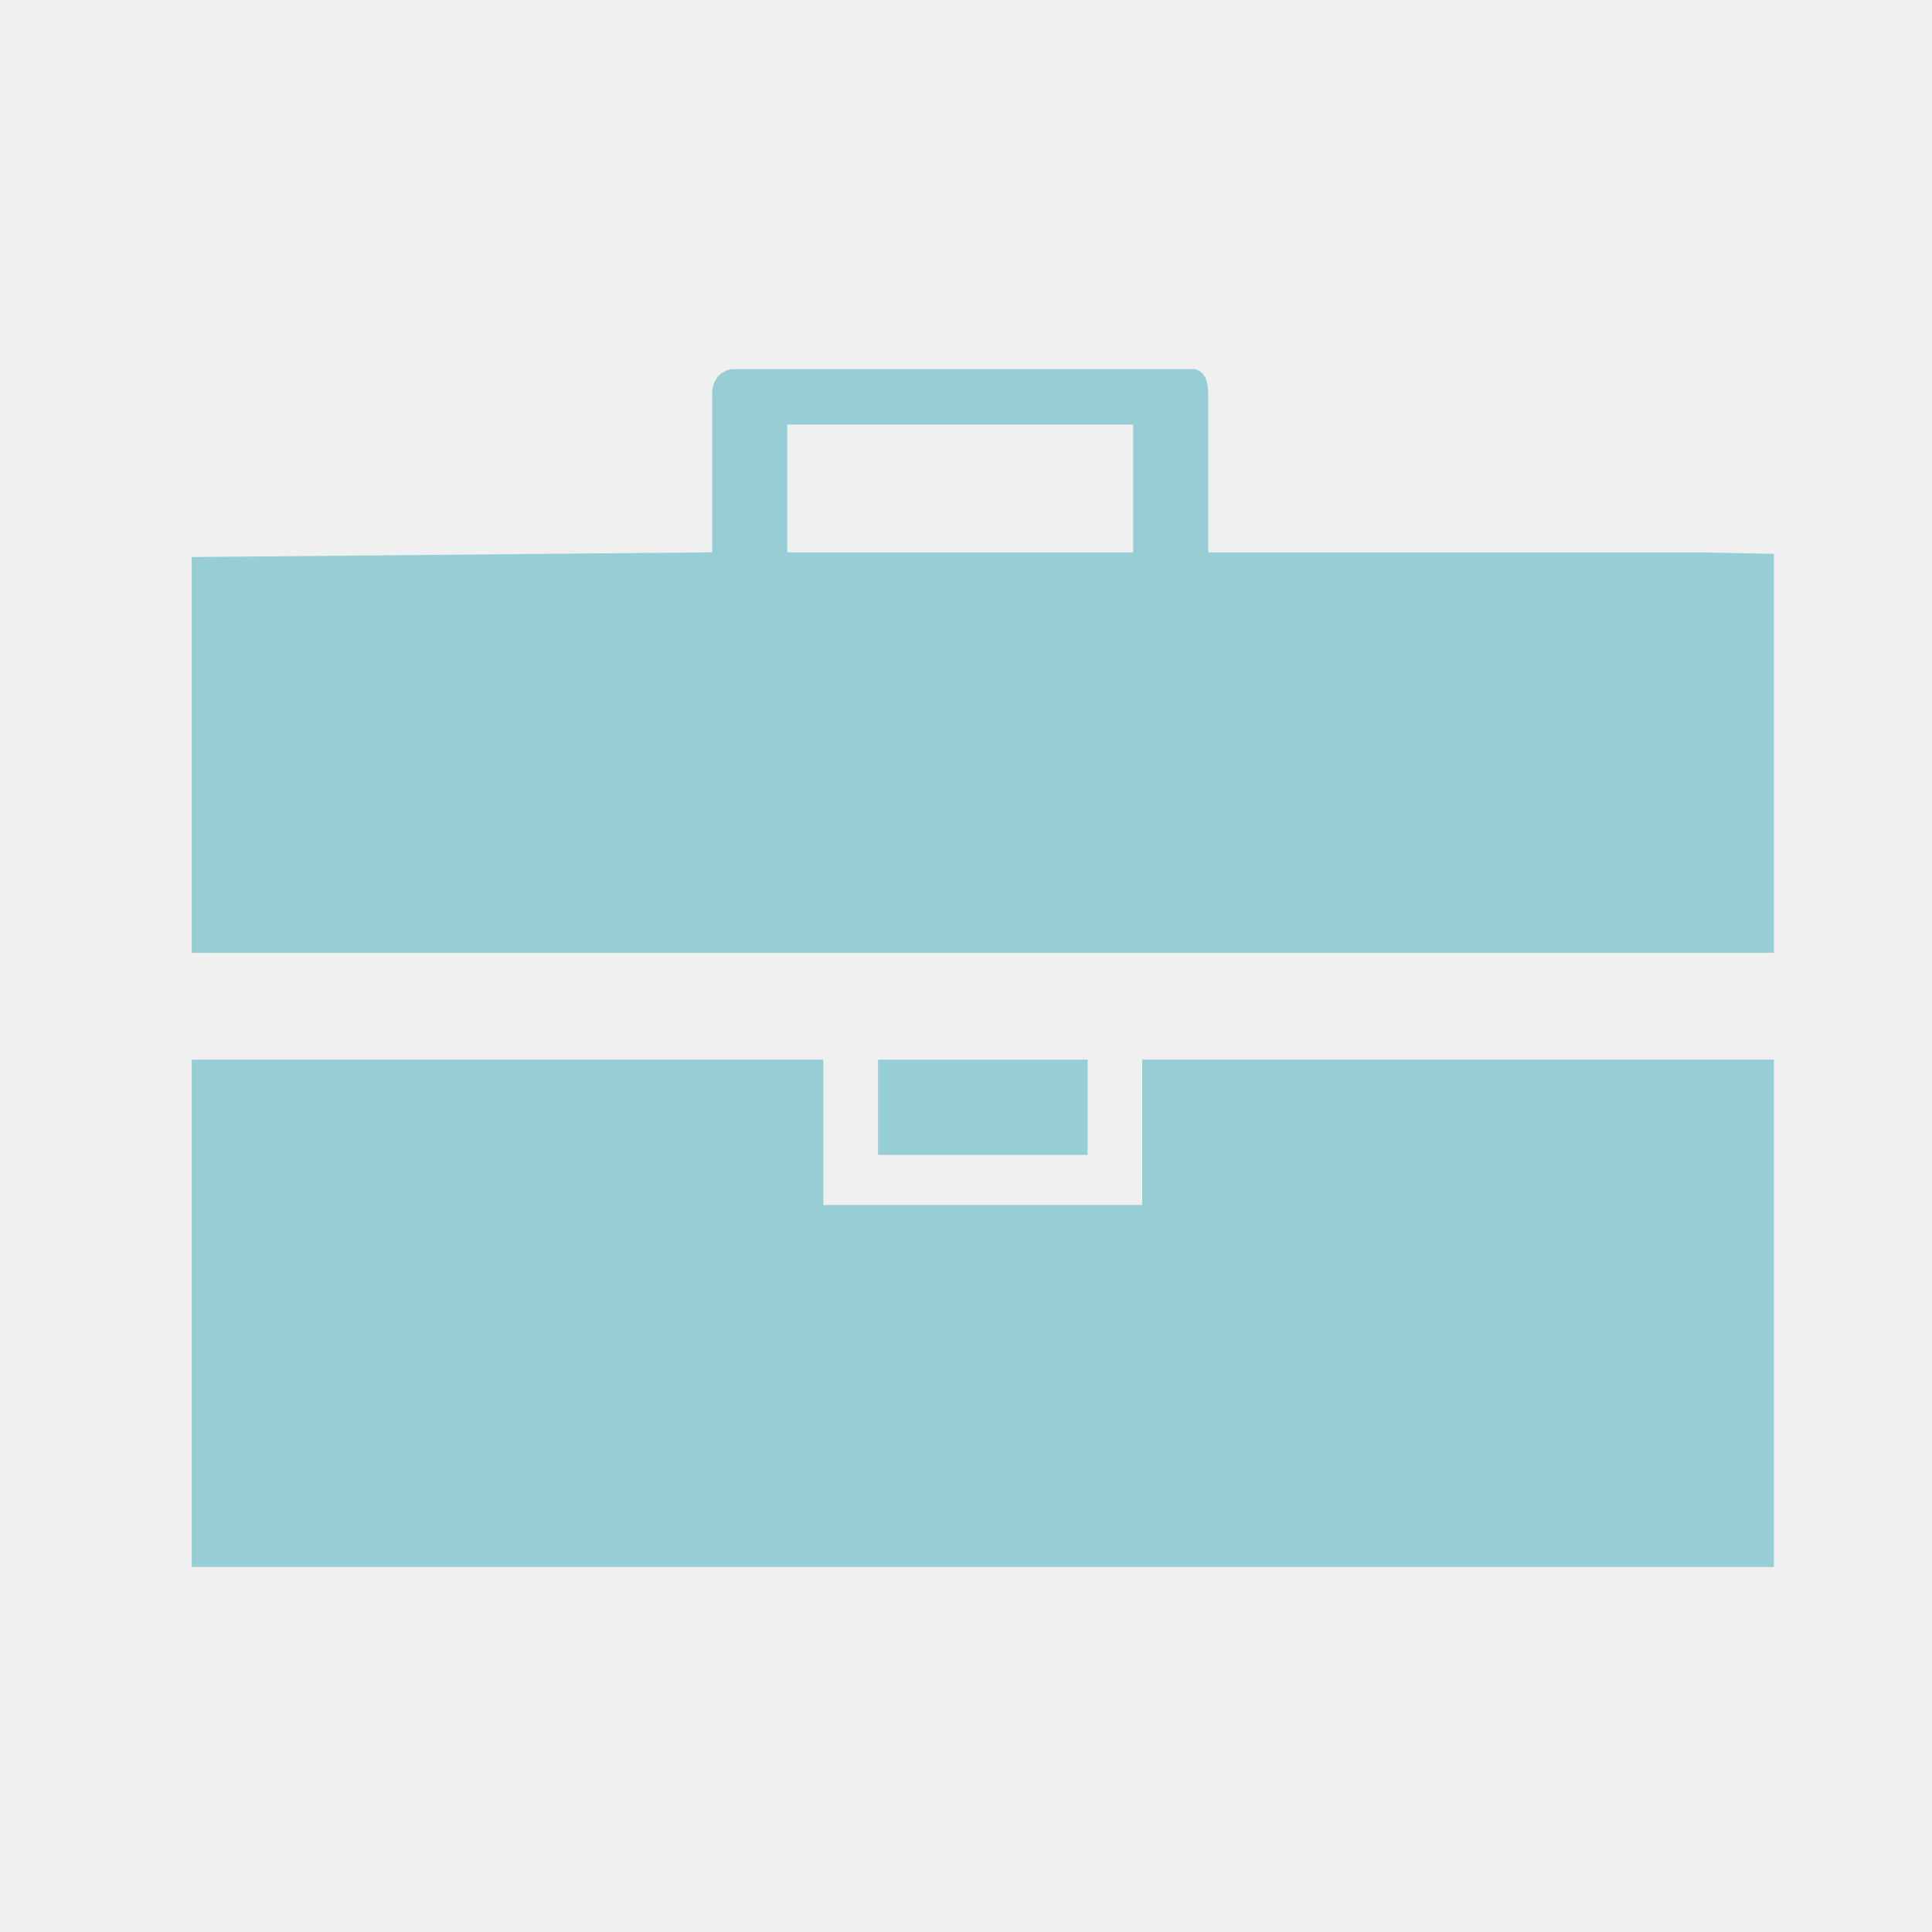
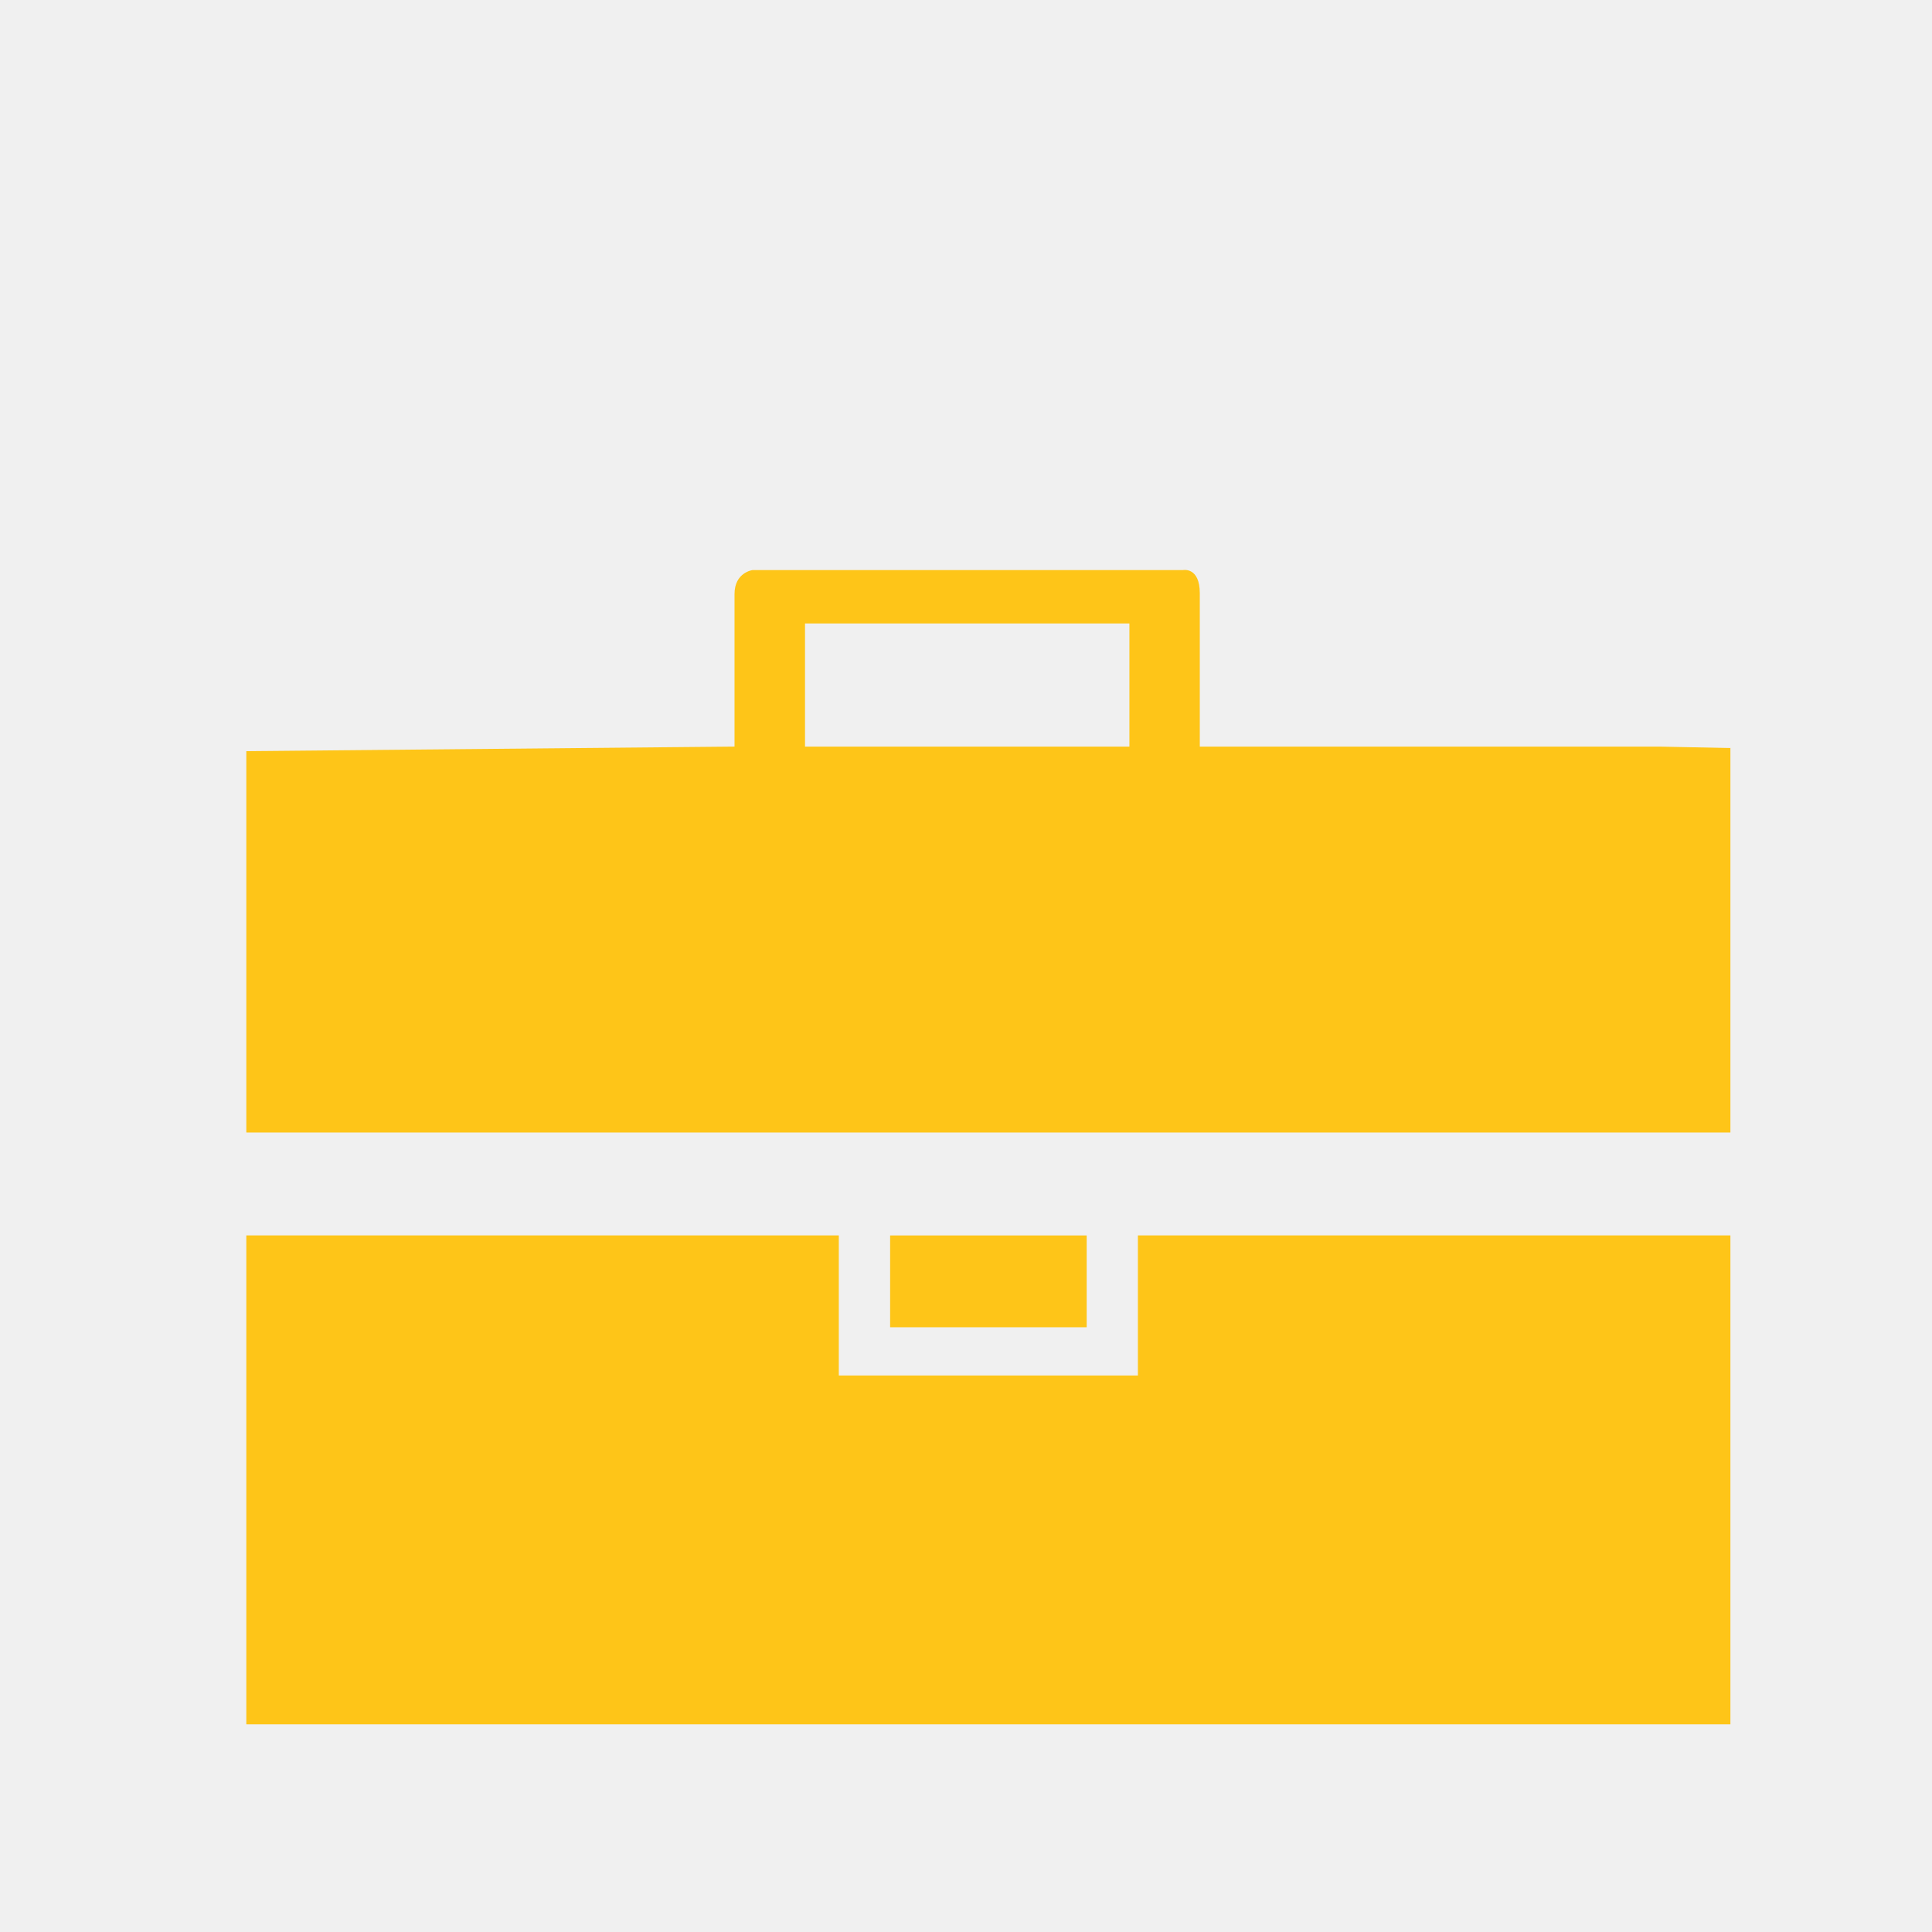
- <svg xmlns="http://www.w3.org/2000/svg" version="1.1" x="0px" y="0px" width="200px" height="200px" viewBox="0 0 200 200" enable-background="new 0 0 200 200" xml:space="preserve">
+ <svg xmlns="http://www.w3.org/2000/svg" version="1.1" id="Layer_1" x="0px" y="0px" width="200px" height="200px" viewBox="0 0 200 200" enable-background="new 0 0 200 200" xml:space="preserve">
  <g id="Layer_3">
</g>
-   <g id="Layer_1" display="none">
+   <g id="Layer_1_1_" display="none">
    <g display="inline">
      <path fill="#FF876F" d="M116.465,36.014c0.215,6.435-4.504,11.583-12.012,11.583c-6.649,0-11.368-5.149-11.368-11.583    c0-6.648,4.934-11.796,11.797-11.796C111.961,24.218,116.465,29.366,116.465,36.014z M95.445,169V65.186h18.875V169H95.445z" />
    </g>
  </g>
-   <g id="Layer_2">
-     <g>
-       <g>
-         <polygon fill="#97CED5" points="118.24,124.74 85.231,124.74 85.231,109.689 19.844,109.689 19.844,162.213 27.432,162.213      183.631,162.213 183.631,154.63 183.631,109.689 118.24,109.689    " />
-       </g>
-       <g>
-         <path fill="#97CED5" d="M176.023,57.183H125.07c0,0,0-13.647,0-16.485c0-2.826-1.826-2.485-1.826-2.485H75.728     c0,0-2.006,0.237-2.006,2.57c0,2.333,0,16.394,0,16.394l-53.878,0.49v7.112v33.857h163.787V57.334L176.023,57.183z      M81.502,57.183V43.949h35.802v13.234H81.502z" />
-       </g>
-       <g>
-         <rect x="90.896" y="109.695" fill="#97CED5" width="21.692" height="9.862" />
-       </g>
-     </g>
-   </g>
  <g id="Layer_4" display="none">
-     <path display="inline" fill="#948CFA" d="M57.366,113.158v23.087c0,0,19.58,21.648,47.126,21.648   c34.646,0,47.116-21.648,47.116-21.648V111.2l-40.677,23.773c-2.906,1.698-6.494,1.817-9.505,0.306L57.366,113.158z" />
-     <path display="inline" fill="#948CFA" d="M178.304,71.178l-70.048-35.052L104.487,34L31.163,75.853l-12.496,7.481l13.052,10.009   l-0.15,35.793c-3.498,1.227-6.002,4.578-6.002,8.481c0,2.896,1.368,5.472,3.501,7.136c-0.675,4.939-2.981,8.497-5.711,11.042   c-2.184,2.03-3.342,4.941-3.15,7.926c0.19,2.976,1.708,5.722,4.143,7.456l1.242,0.893c2.3,1.642,5.196,2.233,7.962,1.602   c2.765-0.637,5.13-2.389,6.507-4.85c4.76-8.508,2.455-19.555,0.877-24.852c1.627-1.623,2.64-3.877,2.64-6.353   c0-3.888-2.475-7.209-5.937-8.462l0.145-34.18l53.093-18.387c0.461-2.25,2.735-4.324,2.735-4.324   c-0.174,0.612,0.17,8.026,11.4,8.026c6.453,0,11.673-2.059,11.673-6.267c0-0.768-0.18-1.604-0.517-2.466   c1.818,2.235,2.901,4.759,2.901,6.829c0.011,4.896-6.073,7.291-13.567,7.291c-5.08,0-10.146-1.063-12.881-3.267L43.712,99.351   l61.045,30.557c3.001,1.502,0.688,1.584,3.573-0.114L193,79" />
+     <path display="inline" fill="#948CFA" d="M57.366,113.158v23.087c0,0,19.58,21.647,47.126,21.647   c34.646,0,47.115-21.647,47.115-21.647V111.2l-40.676,23.772c-2.906,1.698-6.494,1.817-9.506,0.307L57.366,113.158z" />
+     <path display="inline" fill="#948CFA" d="M178.305,71.178l-70.049-35.052L104.486,34L31.163,75.853l-12.496,7.481l13.052,10.009   l-0.15,35.793c-3.498,1.228-6.002,4.578-6.002,8.481c0,2.896,1.368,5.472,3.501,7.136c-0.675,4.938-2.981,8.497-5.711,11.042   c-2.184,2.03-3.342,4.941-3.15,7.926c0.19,2.977,1.708,5.723,4.143,7.456l1.242,0.894c2.3,1.642,5.196,2.232,7.962,1.602   c2.765-0.637,5.13-2.389,6.507-4.85c4.76-8.508,2.455-19.555,0.877-24.852c1.627-1.623,2.64-3.878,2.64-6.354   c0-3.889-2.475-7.209-5.937-8.463l0.145-34.179l53.093-18.387c0.461-2.25,2.735-4.324,2.735-4.324   c-0.174,0.612,0.17,8.026,11.4,8.026c6.453,0,11.674-2.059,11.674-6.267c0-0.768-0.181-1.604-0.518-2.466   c1.818,2.235,2.9,4.759,2.9,6.829c0.012,4.896-6.072,7.291-13.566,7.291c-5.08,0-10.146-1.063-12.881-3.267L43.712,99.351   l61.045,30.557c3.001,1.502,0.688,1.584,3.573-0.114L193,79" />
  </g>
  <g id="Layer_6" display="none">
    <rect x="46.212" y="40.579" display="inline" fill="#FEC367" stroke="#FFFFFF" stroke-miterlimit="10" width="126.351" height="134.797" />
  </g>
  <g id="Layer_5" display="none">
-     <path display="inline" fill="#FFFFFF" stroke="#FEC367" stroke-miterlimit="10" d="M152.972,133.011   c0-8.761-7.126-15.885-15.886-15.885c-8.761,0-15.885,7.124-15.885,15.885c0,8.76,7.124,15.884,15.885,15.884   C145.846,148.895,152.972,141.771,152.972,133.011z M137.086,143.6c-5.841,0-10.591-4.749-10.591-10.589   c0-5.841,4.75-10.59,10.591-10.59c5.84,0,10.59,4.749,10.59,10.59C147.676,138.851,142.926,143.6,137.086,143.6z" />
-     <path display="inline" fill="#FFFFFF" stroke="#FEC367" stroke-miterlimit="10" d="M70.619,144.244   c-2.621-5.241-3.208-9.942-1.578-12.583c0.868-1.405,2.383-2.117,4.506-2.117c1.262,0,1.734,0.434,2.031,0.857   c1.972,2.843,0.098,11.503-1.864,16.745c-0.437,1.167,0,2.48,1.048,3.155c1.043,0.67,2.422,0.525,3.304-0.354   c1.131-1.127,2.356-2.253,3.423-3.166v1.295c0,1.069,0.644,2.035,1.634,2.443c0.99,0.412,2.126,0.186,2.886-0.572   c1.21-1.206,2.612-2.391,3.794-3.242c-0.033,0.065-0.064,0.129-0.096,0.189c-0.405,0.821-0.36,1.795,0.123,2.573   c0.483,0.779,1.334,1.255,2.25,1.255h11.976v-2.556v-2.272l-8.277-0.466c0.214-1.261,0.162-2.541-0.477-3.574   c-0.674-1.093-1.85-1.721-3.221-1.721c-1.637,0-3.562,0.995-5.319,2.229c-0.136-1.155-0.818-2.105-1.856-2.534   c-0.707-0.291-1.618-0.673-3.828,0.654c0.871-4.562,1.125-9.819-1.146-13.098c-0.993-1.432-2.904-3.137-6.383-3.137   c-3.966,0-7.167,1.644-9.012,4.631c-2.64,4.272-2.15,10.734,1.35,17.732" />
+     <path display="inline" fill="#FFFFFF" stroke="#FEC367" stroke-miterlimit="10" d="M152.973,133.011   c0-8.761-7.127-15.885-15.887-15.885c-8.761,0-15.885,7.124-15.885,15.885s7.124,15.884,15.885,15.884   C145.846,148.895,152.973,141.771,152.973,133.011z M137.086,143.6c-5.841,0-10.591-4.748-10.591-10.589s4.75-10.59,10.591-10.59   c5.84,0,10.59,4.749,10.59,10.59S142.926,143.6,137.086,143.6z" />
+     <path display="inline" fill="#FFFFFF" stroke="#FEC367" stroke-miterlimit="10" d="M70.619,144.244   c-2.621-5.241-3.208-9.942-1.578-12.583c0.868-1.405,2.383-2.117,4.506-2.117c1.262,0,1.734,0.435,2.031,0.856   c1.972,2.844,0.098,11.504-1.864,16.746c-0.437,1.166,0,2.479,1.048,3.154c1.043,0.67,2.422,0.525,3.304-0.354   c1.131-1.127,2.356-2.254,3.423-3.166v1.295c0,1.068,0.644,2.035,1.634,2.443c0.99,0.412,2.126,0.186,2.886-0.572   c1.21-1.206,2.612-2.391,3.794-3.242c-0.033,0.064-0.064,0.129-0.096,0.189c-0.405,0.82-0.36,1.795,0.123,2.572   c0.483,0.779,1.334,1.256,2.25,1.256h11.977v-2.557v-2.271l-8.278-0.467c0.214-1.261,0.162-2.541-0.477-3.574   c-0.674-1.093-1.85-1.721-3.221-1.721c-1.637,0-3.562,0.995-5.319,2.229c-0.136-1.154-0.818-2.104-1.856-2.533   c-0.707-0.291-1.618-0.674-3.828,0.654c0.871-4.563,1.125-9.819-1.146-13.099c-0.993-1.432-2.904-3.137-6.383-3.137   c-3.966,0-7.167,1.644-9.012,4.631c-2.64,4.272-2.15,10.733,1.35,17.731" />
    <rect x="64.209" y="63.551" display="inline" fill="#FFFFFF" stroke="#FEC367" stroke-miterlimit="10" width="31.184" height="3.801" />
    <rect x="99.344" y="63.551" display="inline" fill="#FFFFFF" stroke="#FEC367" stroke-miterlimit="10" width="24.486" height="3.801" />
-     <rect x="126.96" y="63.551" display="inline" fill="#FFFFFF" stroke="#FEC367" stroke-miterlimit="10" width="18.77" height="3.801" />
+     <rect x="126.96" y="63.551" display="inline" fill="#FFFFFF" stroke="#FEC367" stroke-miterlimit="10" width="18.771" height="3.801" />
    <rect x="64.209" y="78.247" display="inline" fill="#FFFFFF" stroke="#FEC367" stroke-miterlimit="10" width="21.28" height="3.801" />
    <rect x="87.608" y="78.247" display="inline" fill="#FFFFFF" stroke="#FEC367" stroke-miterlimit="10" width="39.19" height="3.801" />
-     <rect x="130.529" y="78.247" display="inline" fill="#FFFFFF" stroke="#FEC367" stroke-miterlimit="10" width="17.147" height="3.801" />
-     <rect x="115.865" y="107.978" display="inline" fill="#FFFFFF" stroke="#FEC367" stroke-miterlimit="10" width="31.185" height="3.801" />
-     <rect x="87.429" y="107.978" display="inline" fill="#FFFFFF" stroke="#FEC367" stroke-miterlimit="10" width="24.486" height="3.801" />
-     <rect x="65.529" y="107.978" display="inline" fill="#FFFFFF" stroke="#FEC367" stroke-miterlimit="10" width="18.77" height="3.801" />
+     <rect x="130.529" y="78.247" display="inline" fill="#FFFFFF" stroke="#FEC367" stroke-miterlimit="10" width="17.146" height="3.801" />
+     <rect x="115.865" y="107.979" display="inline" fill="#FFFFFF" stroke="#FEC367" stroke-miterlimit="10" width="31.185" height="3.801" />
+     <rect x="87.429" y="107.979" display="inline" fill="#FFFFFF" stroke="#FEC367" stroke-miterlimit="10" width="24.486" height="3.801" />
+     <rect x="65.529" y="107.979" display="inline" fill="#FFFFFF" stroke="#FEC367" stroke-miterlimit="10" width="18.77" height="3.801" />
    <rect x="125.77" y="93.281" display="inline" fill="#FFFFFF" stroke="#FEC367" stroke-miterlimit="10" width="21.28" height="3.802" />
    <rect x="84.461" y="93.281" display="inline" fill="#FFFFFF" stroke="#FEC367" stroke-miterlimit="10" width="39.189" height="3.802" />
    <rect x="63.582" y="93.281" display="inline" fill="#FFFFFF" stroke="#FEC367" stroke-miterlimit="10" width="17.147" height="3.802" />
-     <polyline display="inline" fill="#FEC367" stroke="#FFFFFF" stroke-width="4" stroke-miterlimit="10" points="122.478,148.396    113.667,162.001 120.5,162.834 122.478,167.334 131.457,153.001  " />
-     <polyline display="inline" fill="#FEC367" stroke="#FFFFFF" stroke-width="4" stroke-miterlimit="10" points="142.014,154.185    149.927,168.33 153.855,162.678 158.758,163.031 150.279,148.396  " />
+     <polyline display="inline" fill="#FEC367" stroke="#FFFFFF" stroke-width="4" stroke-miterlimit="10" points="122.479,148.396    113.667,162.001 120.5,162.834 122.479,167.334 131.457,153.001  " />
+     <polyline display="inline" fill="#FEC367" stroke="#FFFFFF" stroke-width="4" stroke-miterlimit="10" points="142.014,154.186    149.927,168.33 153.855,162.678 158.758,163.031 150.279,148.396  " />
  </g>
  <g id="Layer_7" display="none">
    <rect x="23.771" y="45.351" display="inline" fill="#91FAC8" width="152.026" height="94.782" />
    <rect x="74.856" y="140.133" display="inline" fill="#91FAC8" width="51.242" height="22.774" />
    <rect x="33.578" y="55.648" display="inline" fill="#FFFFFF" width="130.954" height="76.863" />
-     <rect x="57.176" y="159.878" display="inline" fill="#91FAC8" width="88.852" height="13.852" />
+     <rect x="57.176" y="159.878" display="inline" fill="#91FAC8" width="88.852" height="13.853" />
  </g>
  <g id="Layer_8" display="none">
    <g display="inline">
-       <path fill="#EEF1A0" d="M107.33,22.406l-4.024,5.934c28.537,3.627,52.584,30.344,52.584,59.853    c0,31.999-29.496,58.037-61.494,58.037c-21.808,0-40.837-12.096-50.752-29.923l-3.918,5.779    c11.954,18.473,47.896,38.806,79.146,25.968c32.99-13.553,41.535-42.15,42.737-54.392    C164.788,61.267,138.132,28.452,107.33,22.406z" />
+       <path fill="#EEF1A0" d="M107.33,22.406l-4.023,5.934c28.536,3.627,52.584,30.344,52.584,59.853    c0,31.999-29.496,58.038-61.495,58.038c-21.808,0-40.837-12.097-50.752-29.924l-3.918,5.779    c11.954,18.473,47.896,38.807,79.146,25.969c32.989-13.554,41.535-42.15,42.737-54.393    C164.788,61.267,138.132,28.452,107.33,22.406z" />
    </g>
-     <ellipse transform="matrix(0.9992 0.04 -0.04 0.9992 3.6013 -3.7443)" display="inline" fill="#EEF1A0" cx="95.443" cy="88.194" rx="48.378" ry="47.328" />
+     <ellipse transform="matrix(0.04 -0.9992 0.9992 0.04 3.4962 180.0321)" display="inline" fill="#EEF1A0" cx="95.44" cy="88.197" rx="47.328" ry="48.378" />
    <g display="inline">
-       <path fill="#FFFFFF" d="M100.859,41.166l-6.417,3.898L93.93,57.892l3.448,4.422l6.175,5.31l8.831-1.595l7.078,2.231l2.062,8.258    l1.614,9.409c0,0-3.349,4.148-2.996,5.33c0.35,1.184,5.212,8.998,5.212,8.998l2.905,6.957l7.946,0.317l4.637-2.777    c1.704-4.53,2.728-9.319,2.931-14.406C144.777,65.22,126.083,43.704,100.859,41.166z" />
-       <path fill="#FFFFFF" d="M78.711,117.658l6.14,0.245l-0.651-5.672l-5.16-2.845l10.091,0.403l5.579-5.826l-9.943-2.279l0.344-8.584    l-5.221,2.371l-7.492-6.749l-3.261,4.599l-2.368,15.251l-4.063-8.238L56.522,98.4l-5.843-4.971l3.295-5.469l10.667-3.039    l5.05-5.437l-1.908-7.202l-5.842,3.28l-3.95-0.158l-7.018-0.282l-2.782,3.001c-0.598,2.682-0.982,5.517-1.095,8.356    c-0.685,17.113,8.008,32.51,21.593,41.368l3.226-5.045L78.711,117.658z" />
+       <path fill="#FFFFFF" d="M100.859,41.166l-6.417,3.898L93.93,57.892l3.448,4.422l6.175,5.31l8.831-1.595l7.078,2.231l2.062,8.258    l1.615,9.409c0,0-3.35,4.148-2.996,5.33c0.35,1.184,5.211,8.998,5.211,8.998l2.905,6.957l7.946,0.317l4.637-2.777    c1.704-4.53,2.729-9.319,2.932-14.406C144.777,65.22,126.083,43.704,100.859,41.166z" />
+       <path fill="#FFFFFF" d="M78.711,117.658l6.14,0.244L84.2,112.23l-5.16-2.845l10.091,0.403l5.579-5.826l-9.943-2.279l0.344-8.583    l-5.221,2.371l-7.492-6.749l-3.261,4.599l-2.368,15.251l-4.063-8.238L56.522,98.4l-5.843-4.971l3.295-5.469l10.667-3.039    l5.05-5.437l-1.908-7.202l-5.842,3.28l-3.95-0.158l-7.018-0.282l-2.782,3.001c-0.598,2.682-0.982,5.517-1.095,8.356    c-0.685,17.113,8.008,32.51,21.593,41.369l3.226-5.046L78.711,117.658z" />
    </g>
-     <path display="inline" fill="#EEF1A0" d="M147.081,166.331c0,4.459-3.615,8.074-8.074,8.074H60.561   c-4.459,0-8.074-3.615-8.074-8.074l0,0c0-4.46,3.615-8.074,8.074-8.074h78.446C143.466,158.257,147.081,161.871,147.081,166.331   L147.081,166.331z" />
+     <path display="inline" fill="#EEF1A0" d="M147.081,166.331c0,4.459-3.615,8.073-8.074,8.073H60.561   c-4.459,0-8.074-3.614-8.074-8.073l0,0c0-4.46,3.615-8.074,8.074-8.074h78.446C143.466,158.257,147.081,161.871,147.081,166.331   L147.081,166.331z" />
  </g>
  <g id="Layer_9" display="none">
-     <path display="inline" fill="#F1A0D3" d="M160.246,170.689c0,0-1.016-4.727-1.413-5.296c-7.297-10.465-15.043-19.18-36.646-23.262   c-1.364-0.258-0.359-3.533-0.359-3.533c14.802,4.9,17.98-2.541,28.159-14.336c1.877-2.175-2.307-4.438-2.307-4.438   s-9.056,1.86-12.734-16.198c-1.396-6.856,6.739-17.087,4.945-30.197c-1.794-13.109-7.333-51.912-37.544-50.941   c-30.21,0.97-39.592,31.392-40.492,43.218c-0.9,11.826,0.453,29.963,4.507,35.17c0,0-4.239,14.782-7.356,16.583   c-3.117,1.801-9.946,2.53-8.178,6.8c3.88,9.367,17.583,16.216,22.885,15.396c5.303-0.819,5.303-0.819,5.303-0.819v3.223   c0,0-37.541,6.361-39.8,28.631H160.246z" />
+     <path display="inline" fill="#F1A0D3" d="M160.246,170.689c0,0-1.016-4.728-1.413-5.297c-7.297-10.465-15.043-19.18-36.646-23.262   c-1.364-0.258-0.359-3.533-0.359-3.533c14.802,4.9,17.98-2.541,28.158-14.336c1.878-2.175-2.307-4.438-2.307-4.438   s-9.056,1.859-12.734-16.198c-1.396-6.856,6.74-17.087,4.945-30.197c-1.793-13.109-7.332-51.912-37.543-50.941   c-30.21,0.97-39.593,31.392-40.493,43.218s0.453,29.963,4.507,35.17c0,0-4.239,14.782-7.356,16.583   c-3.117,1.801-9.946,2.529-8.178,6.8c3.88,9.367,17.583,16.216,22.885,15.396c5.303-0.818,5.303-0.818,5.303-0.818v3.223   c0,0-37.541,6.361-39.8,28.631H160.246L160.246,170.689z" />
  </g>
  <g id="Layer_10" display="none">
    <circle display="inline" fill="#F1A0D3" cx="104.176" cy="77.783" r="41.554" />
  </g>
  <g id="Layer_11" display="none">
-     <path display="inline" fill="#C3E86A" d="M165.799,47.429c-0.053-1.221-1.059-2.183-2.279-2.183H93.844L73.511,26.389   c-0.421-0.392-0.975-0.61-1.55-0.61H40.014c-0.631,0-1.233,0.262-1.665,0.721L20.104,45.962c-0.42,0.449-0.642,1.047-0.615,1.661   l4.563,104.057c0.053,1.219,1.058,2.181,2.278,2.181h141.75c0.623,0,1.219-0.255,1.65-0.703c0.43-0.45,0.656-1.056,0.631-1.678   L165.799,47.429z" />
-     <path display="inline" fill="#FFFFFF" d="M159.549,63.478l-132.856,4.41c-1.259,0.042-2.247,1.096-2.205,2.355l2.593,78.133   c0.042,1.26,1.096,2.246,2.356,2.204l132.856-4.408c1.26-0.042,2.246-1.097,2.203-2.356l-2.592-78.132   C161.861,64.424,160.809,63.437,159.549,63.478z" />
-     <path display="inline" fill="#FFFFFF" d="M165.836,55.114L32.922,53.098c-1.261-0.02-2.296,0.985-2.316,2.246L29.42,133.51   c-0.019,1.263,0.987,2.299,2.247,2.316l132.913,2.018c1.26,0.02,2.297-0.986,2.316-2.246l1.186-78.167   C168.1,56.169,167.096,55.133,165.836,55.114z" />
-     <path display="inline" fill="#FFFFFF" d="M172.74,59.634L40.771,43.689c-1.251-0.151-2.388,0.741-2.539,1.991l-9.378,77.611   c-0.151,1.251,0.741,2.387,1.991,2.54l131.969,15.944c1.25,0.151,2.387-0.74,2.541-1.991l9.377-77.611   C174.883,60.924,173.99,59.786,172.74,59.634z" />
-     <path display="inline" fill="#C3E86A" d="M188.072,37.855c-0.434-0.51-1.068-0.802-1.738-0.802h-70.572   c-0.574,0-1.129,0.216-1.551,0.608L93.879,56.519H44.583c-1.09,0-2.028,0.772-2.239,1.842l-18.25,92.779   c-0.132,0.668,0.043,1.361,0.476,1.889c0.434,0.526,1.08,0.832,1.762,0.832h141.75c1.119,0,2.072-0.811,2.254-1.915L188.586,39.7   C188.693,39.041,188.506,38.365,188.072,37.855z" />
+     <path display="inline" fill="#C3E86A" d="M165.799,47.429c-0.053-1.221-1.059-2.183-2.279-2.183H93.844L73.511,26.389   c-0.421-0.392-0.975-0.61-1.55-0.61H40.014c-0.631,0-1.233,0.262-1.665,0.721L20.104,45.962c-0.42,0.449-0.642,1.047-0.615,1.661   l4.563,104.057c0.053,1.219,1.058,2.182,2.278,2.182h141.75c0.623,0,1.219-0.256,1.65-0.703c0.43-0.45,0.656-1.057,0.631-1.678   L165.799,47.429z" />
+     <path display="inline" fill="#FFFFFF" d="M159.549,63.478l-132.856,4.41c-1.259,0.042-2.247,1.096-2.205,2.355l2.593,78.133   c0.042,1.26,1.096,2.246,2.356,2.204l132.856-4.408c1.26-0.042,2.246-1.097,2.203-2.355l-2.592-78.132   C161.861,64.424,160.809,63.437,159.549,63.478z" />
+     <path display="inline" fill="#FFFFFF" d="M165.836,55.114L32.922,53.098c-1.261-0.02-2.296,0.985-2.316,2.246L29.42,133.51   c-0.019,1.264,0.987,2.299,2.247,2.316l132.913,2.018c1.26,0.021,2.297-0.986,2.316-2.246l1.186-78.167   C168.1,56.169,167.096,55.133,165.836,55.114z" />
+     <path display="inline" fill="#FFFFFF" d="M172.74,59.634L40.771,43.689c-1.251-0.151-2.388,0.741-2.539,1.991l-9.378,77.611   c-0.151,1.251,0.741,2.387,1.991,2.54l131.969,15.944c1.25,0.15,2.387-0.74,2.541-1.991l9.377-77.611   C174.883,60.924,173.99,59.786,172.74,59.634z" />
+     <path display="inline" fill="#C3E86A" d="M188.072,37.855c-0.434-0.51-1.068-0.802-1.738-0.802h-70.572   c-0.574,0-1.129,0.216-1.551,0.608L93.879,56.519H44.583c-1.09,0-2.028,0.772-2.239,1.842l-18.25,92.78   c-0.132,0.668,0.043,1.36,0.476,1.889c0.434,0.525,1.08,0.832,1.762,0.832h141.75c1.119,0,2.072-0.812,2.254-1.916L188.586,39.7   C188.693,39.041,188.506,38.365,188.072,37.855z" />
    <g display="inline">
-       <path fill="#C3E86A" d="M24.571,153.028c0.433,0.526,1.079,0.832,1.761,0.832h141.75c1.119,0,2.072-0.811,2.254-1.915    l5.299-32.597L24.093,151.14C23.961,151.808,24.137,152.501,24.571,153.028z" />
+       <path fill="#C3E86A" d="M24.571,153.027c0.433,0.527,1.079,0.832,1.761,0.832h141.75c1.119,0,2.072-0.811,2.254-1.914    l5.299-32.598L24.093,151.141C23.961,151.809,24.137,152.501,24.571,153.027z" />
+     </g>
+   </g>
+   <g id="Layer_2" opacity="0.9">
+     <g>
+       <g>
+         <polygon fill="#FFC000" points="117.796,142.391 86.833,142.391 86.833,127.889 25.5,127.889 25.5,178.5 32.618,178.5      179.131,178.5 179.131,171.194 179.131,127.889 117.796,127.889    " />
+       </g>
+       <g>
+         <path fill="#FFC000" d="M171.995,77.293h-47.793c0,0,0-13.151,0-15.885c0-2.724-1.714-2.396-1.714-2.396H77.919     c0,0-1.881,0.229-1.881,2.478c0,2.248,0,15.797,0,15.797L25.5,77.759v6.853v32.624h153.631V77.438L171.995,77.293z      M83.334,77.293V64.541h33.583v12.752H83.334L83.334,77.293z" />
+       </g>
+       <g>
+         <rect x="92.146" y="127.894" fill="#FFC000" width="20.347" height="9.503" />
+       </g>
    </g>
  </g>
</svg>
